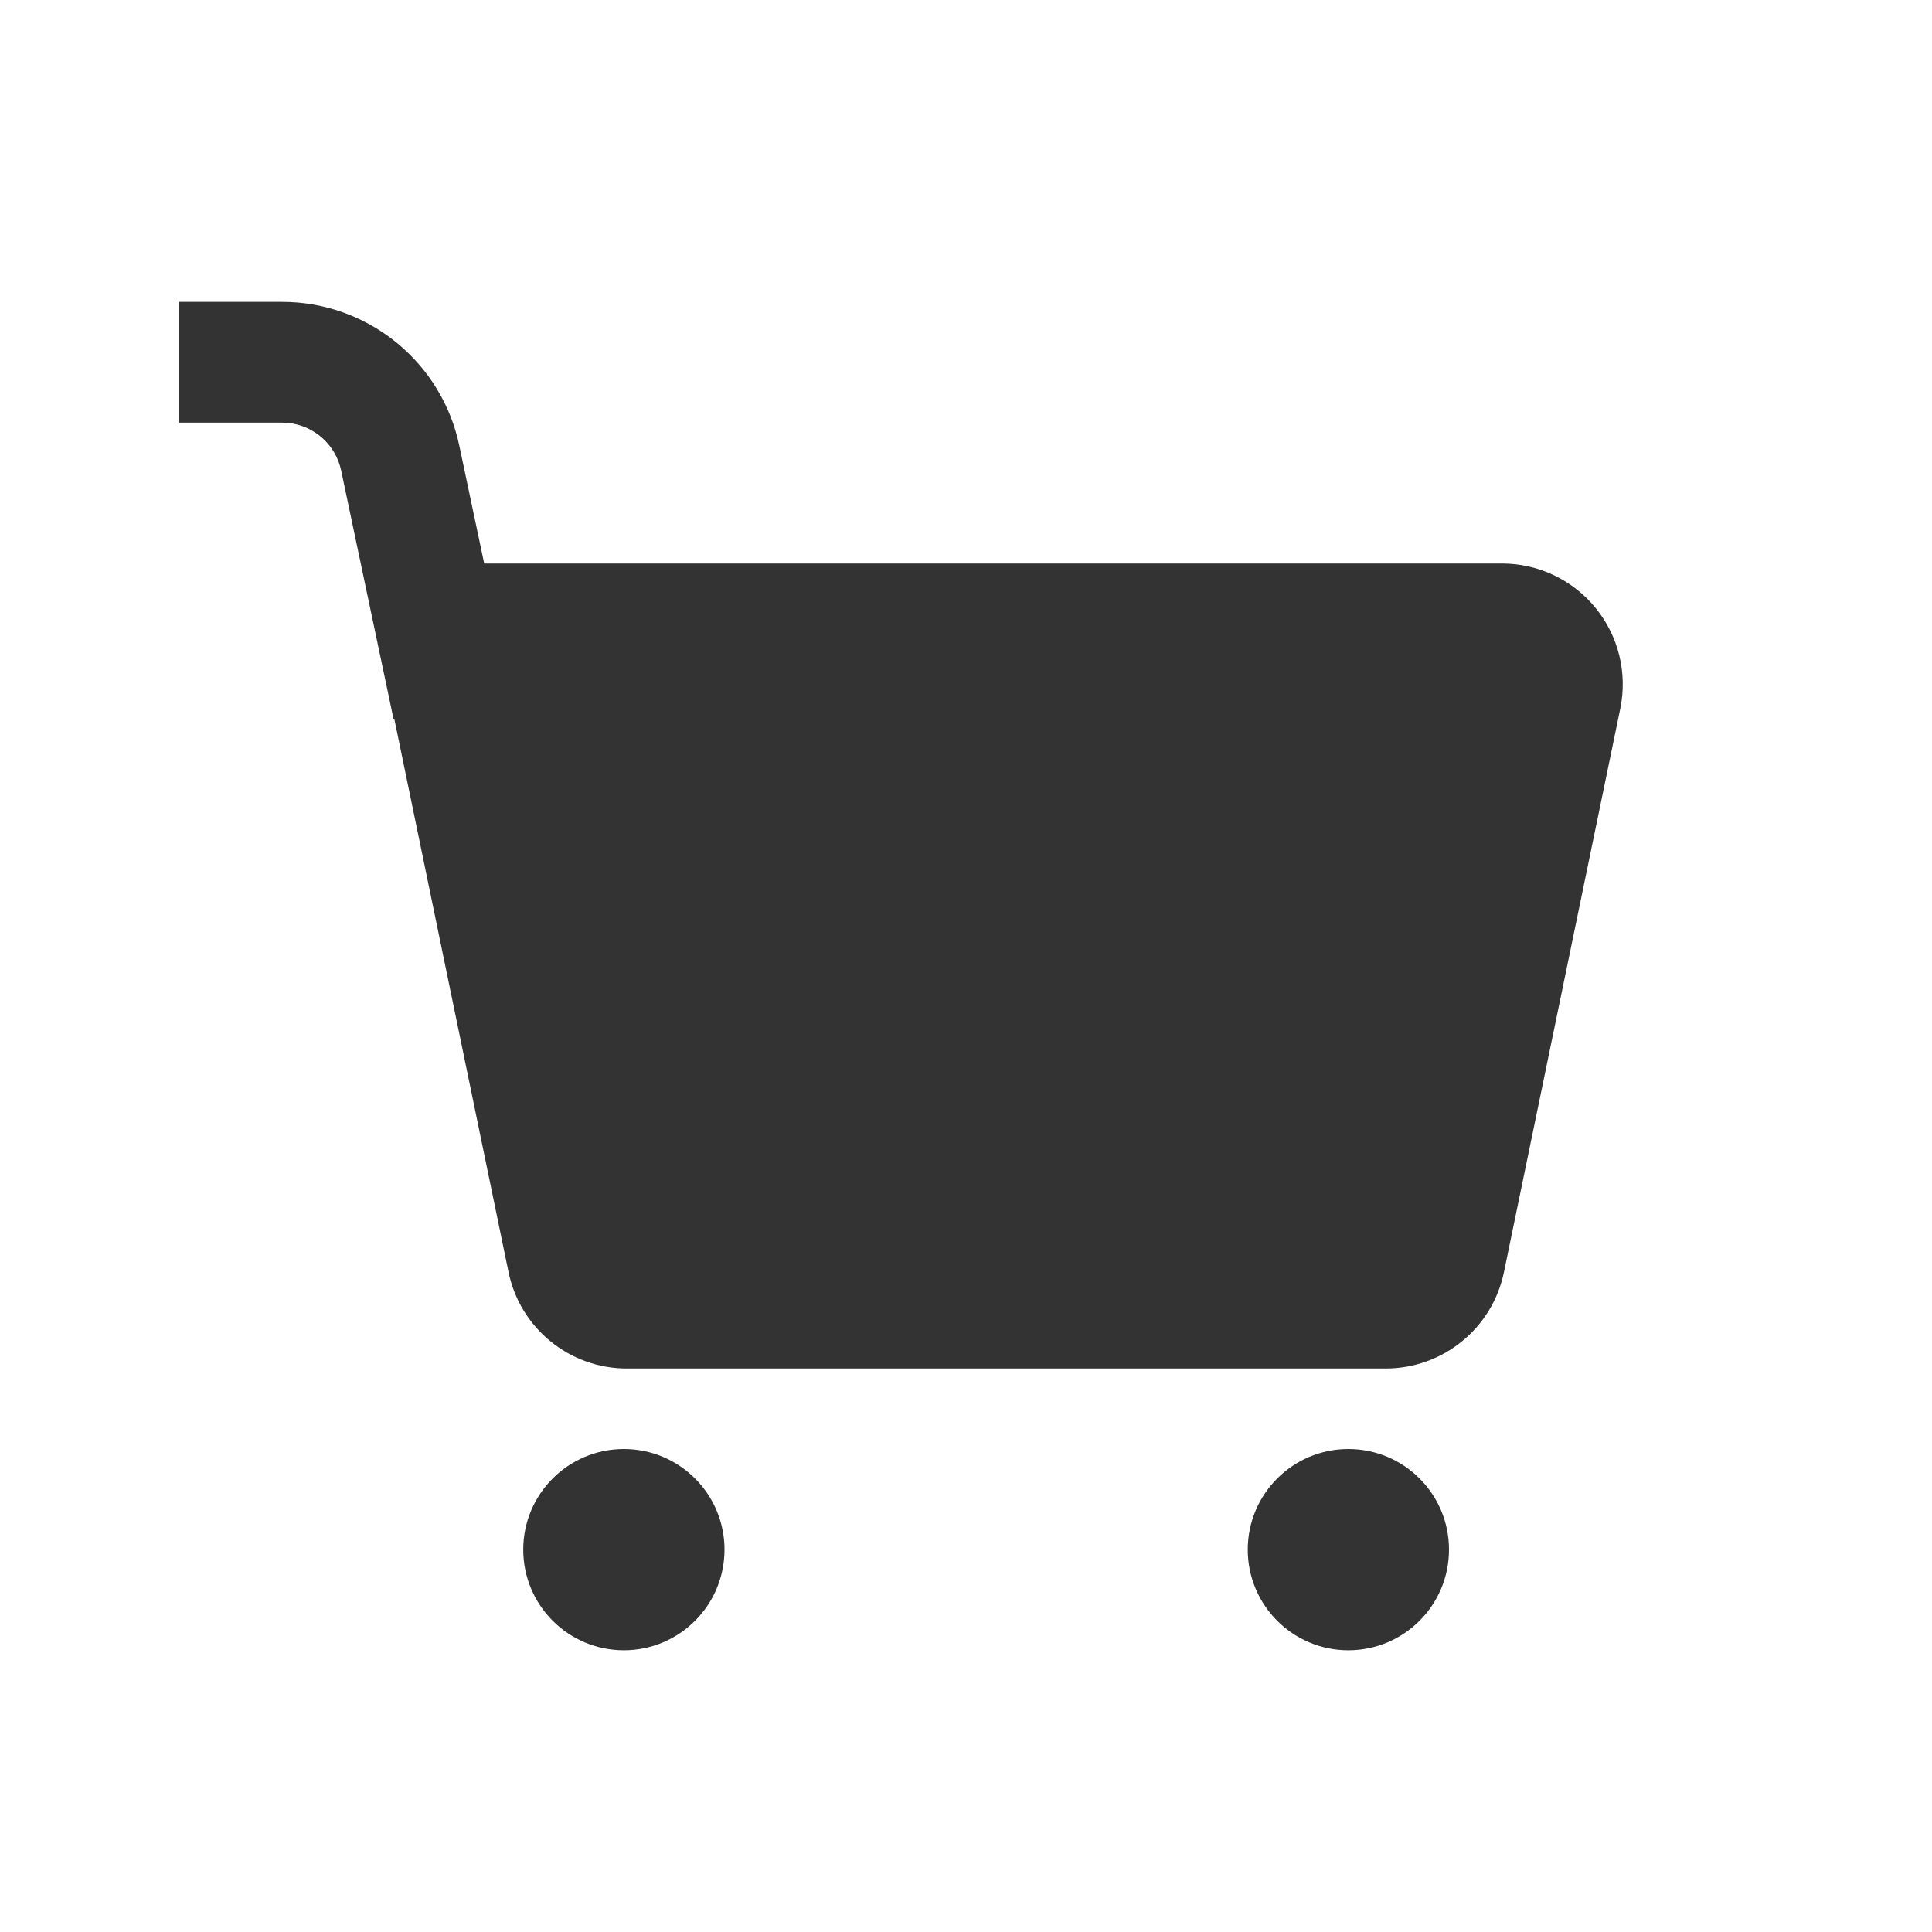
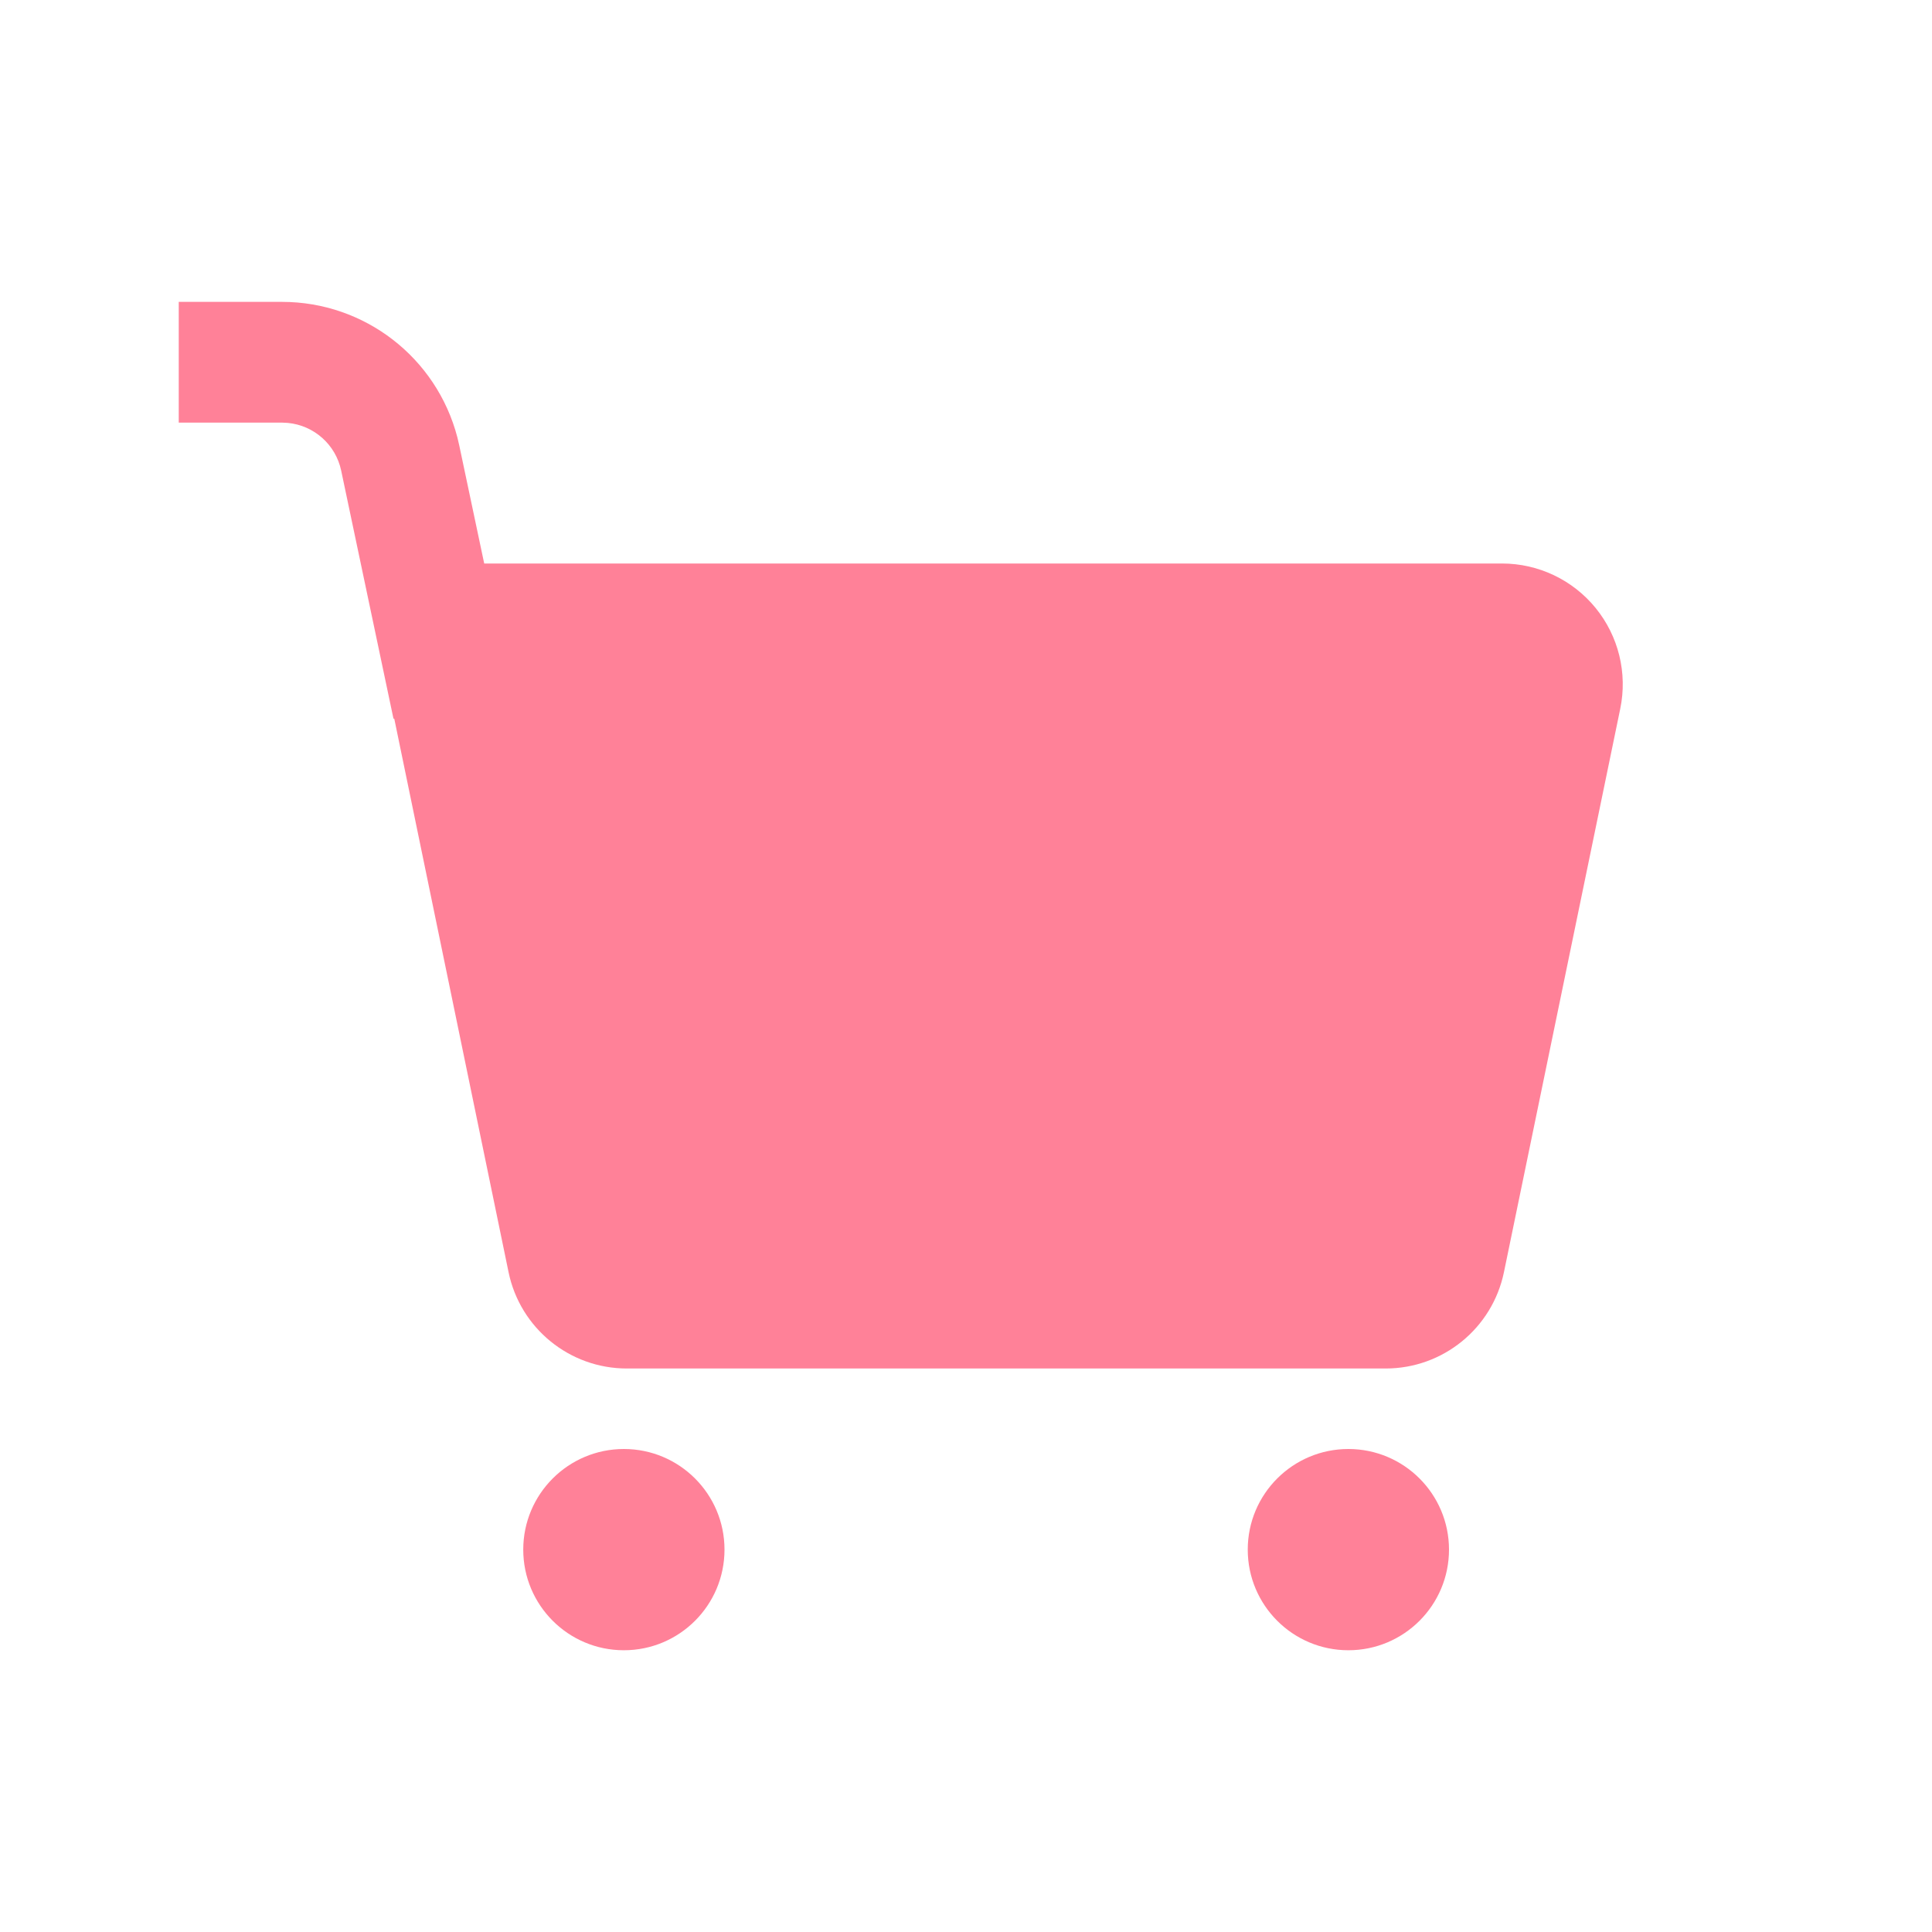
<svg xmlns="http://www.w3.org/2000/svg" class="icon" width="200px" height="200.00px" viewBox="0 0 1024 1024" version="1.1">
-   <path fill="#333333" d="M330.667 768a53.333 53.333 0 1 1 0 106.667 53.333 53.333 0 0 1 0-106.667z m384 0a53.333 53.333 0 1 1 0 106.667 53.333 53.333 0 0 1 0-106.667zM94.763 160h54.741a96 96 0 0 1 92.907 71.787l1.024 4.395L256.64 298.667 796.096 298.667a64 64 0 0 1 62.677 76.949l-61.653 298.667A64 64 0 0 1 734.443 725.333H332.224a64 64 0 0 1-62.677-51.051l-60.587-293.419-0.405 0.085-27.733-131.563a32 32 0 0 0-28.309-25.237l-2.987-0.149H94.741v-64h54.741z" />
+   <path fill="#ff8198" d="M330.667 768a53.333 53.333 0 1 1 0 106.667 53.333 53.333 0 0 1 0-106.667z m384 0a53.333 53.333 0 1 1 0 106.667 53.333 53.333 0 0 1 0-106.667zM94.763 160h54.741a96 96 0 0 1 92.907 71.787l1.024 4.395L256.64 298.667 796.096 298.667a64 64 0 0 1 62.677 76.949l-61.653 298.667A64 64 0 0 1 734.443 725.333H332.224a64 64 0 0 1-62.677-51.051l-60.587-293.419-0.405 0.085-27.733-131.563a32 32 0 0 0-28.309-25.237l-2.987-0.149H94.741v-64h54.741z" />
</svg>
